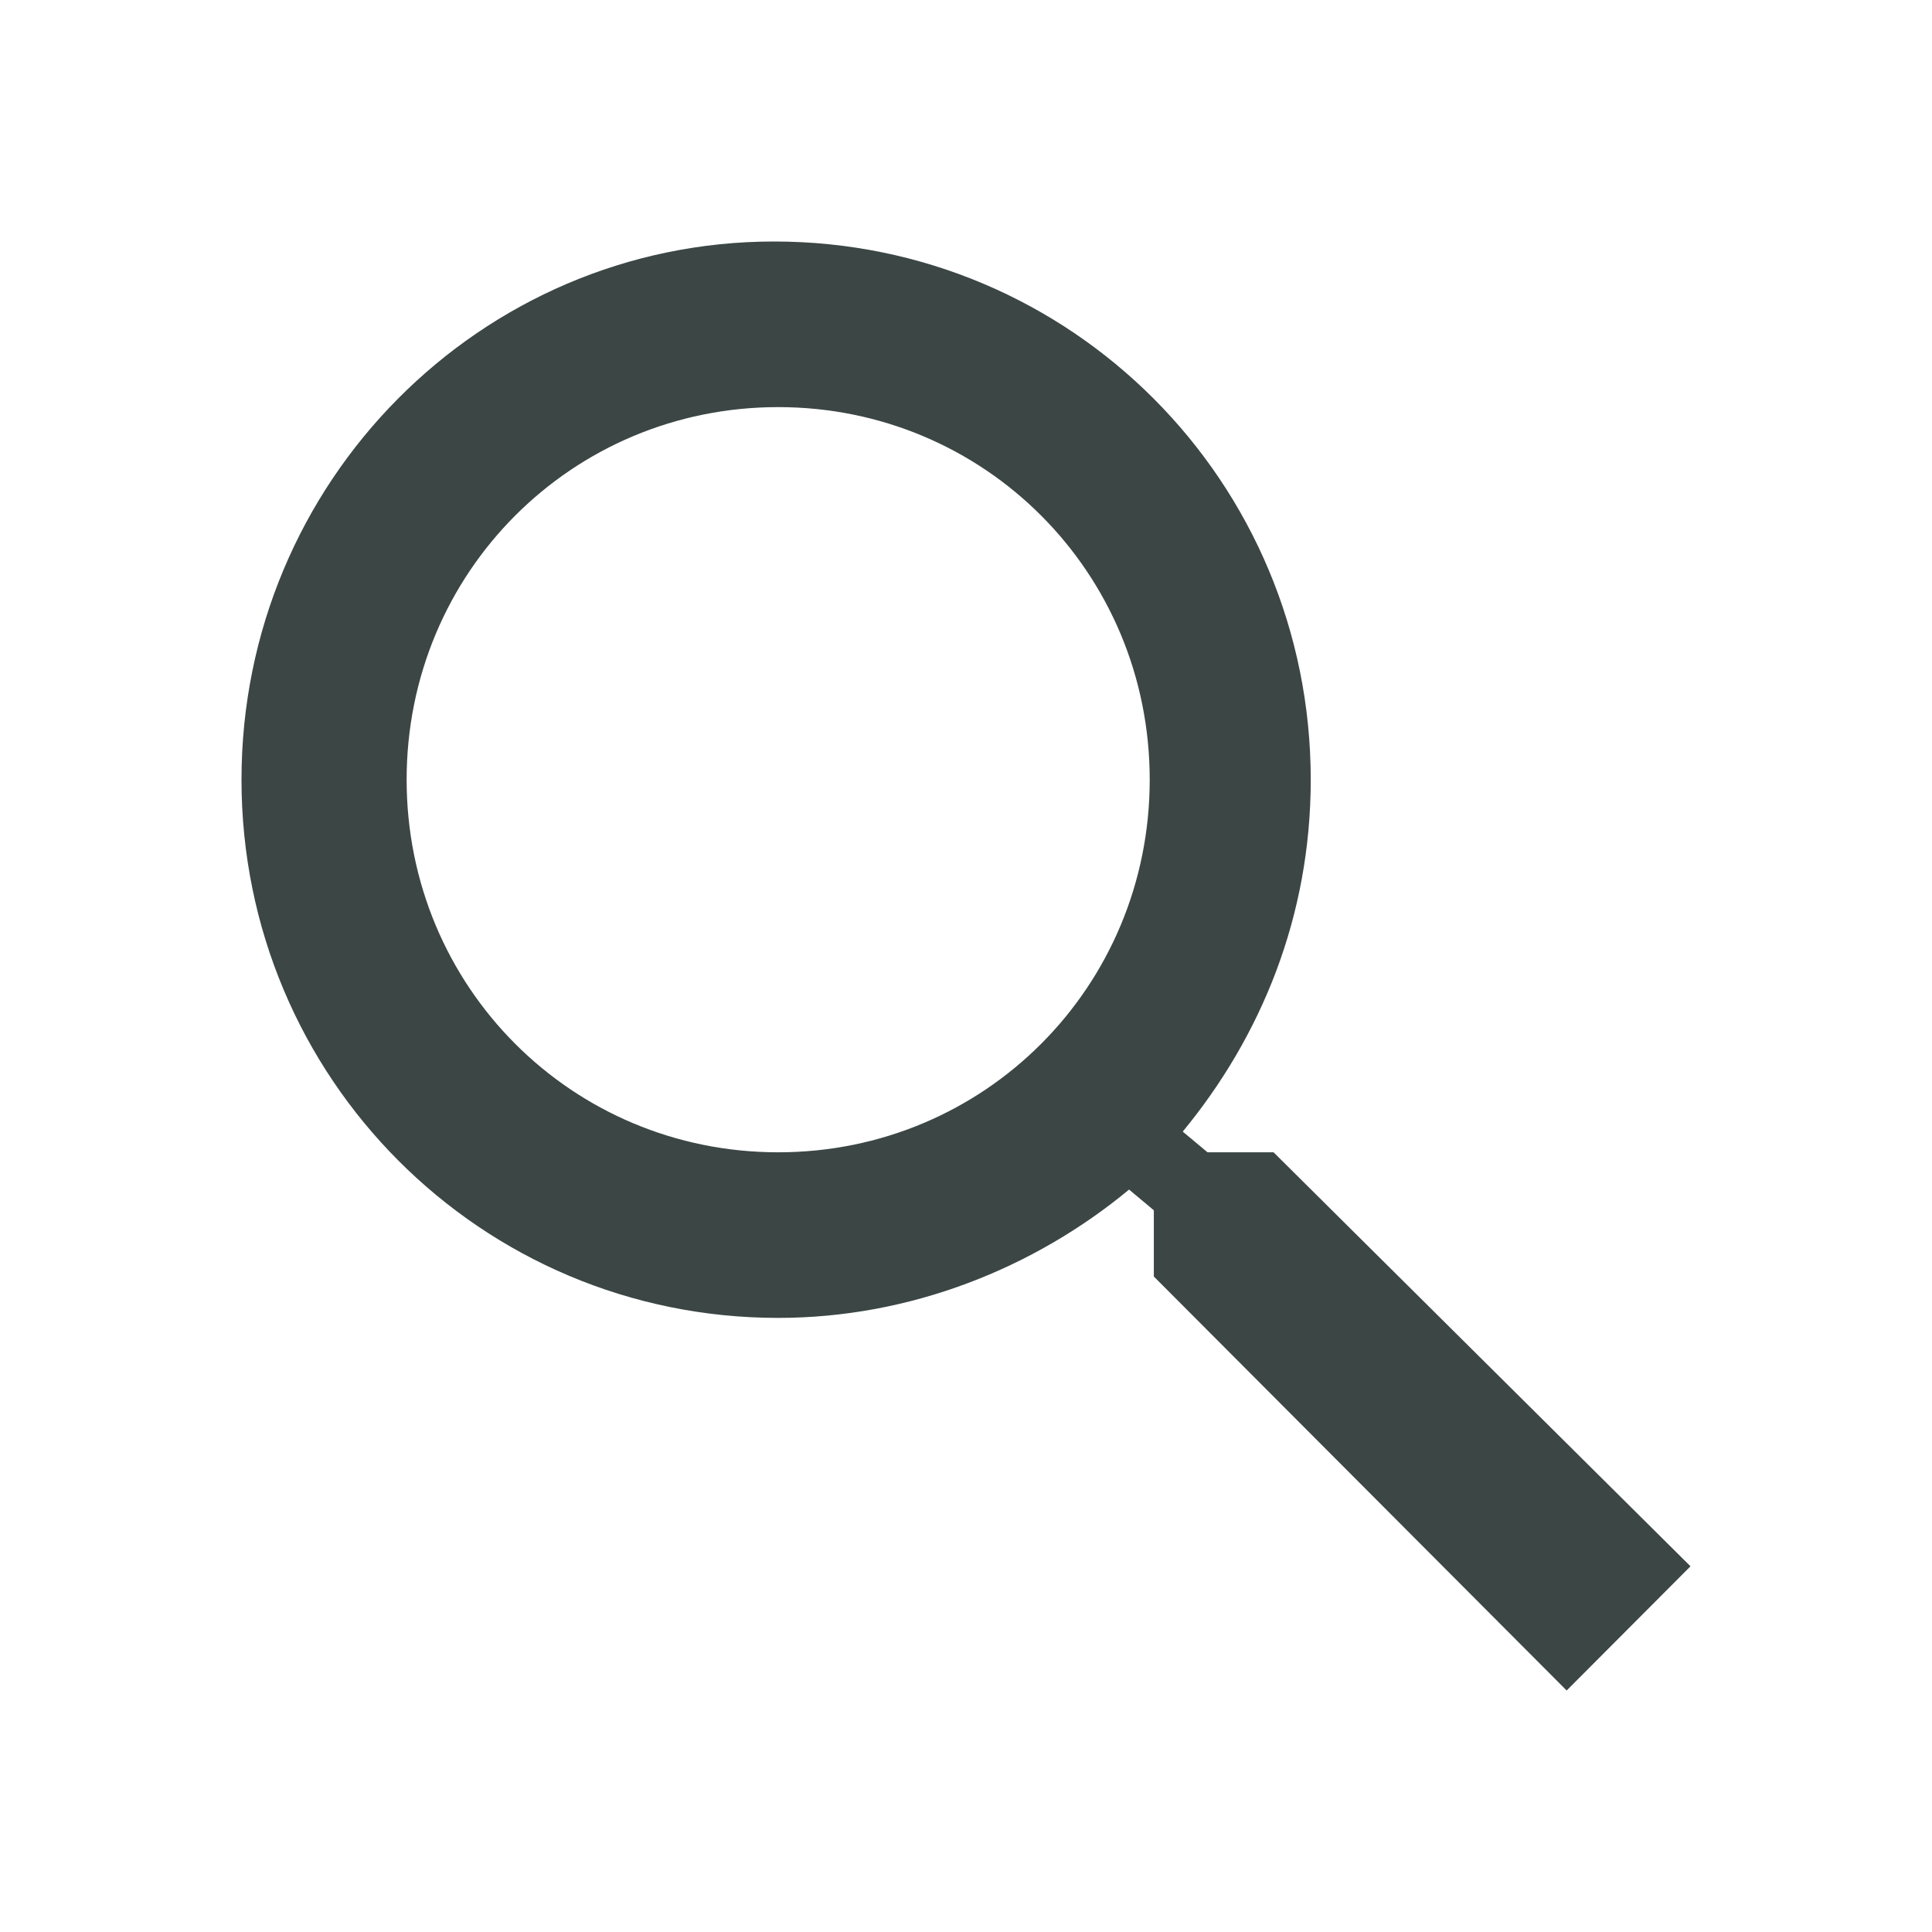
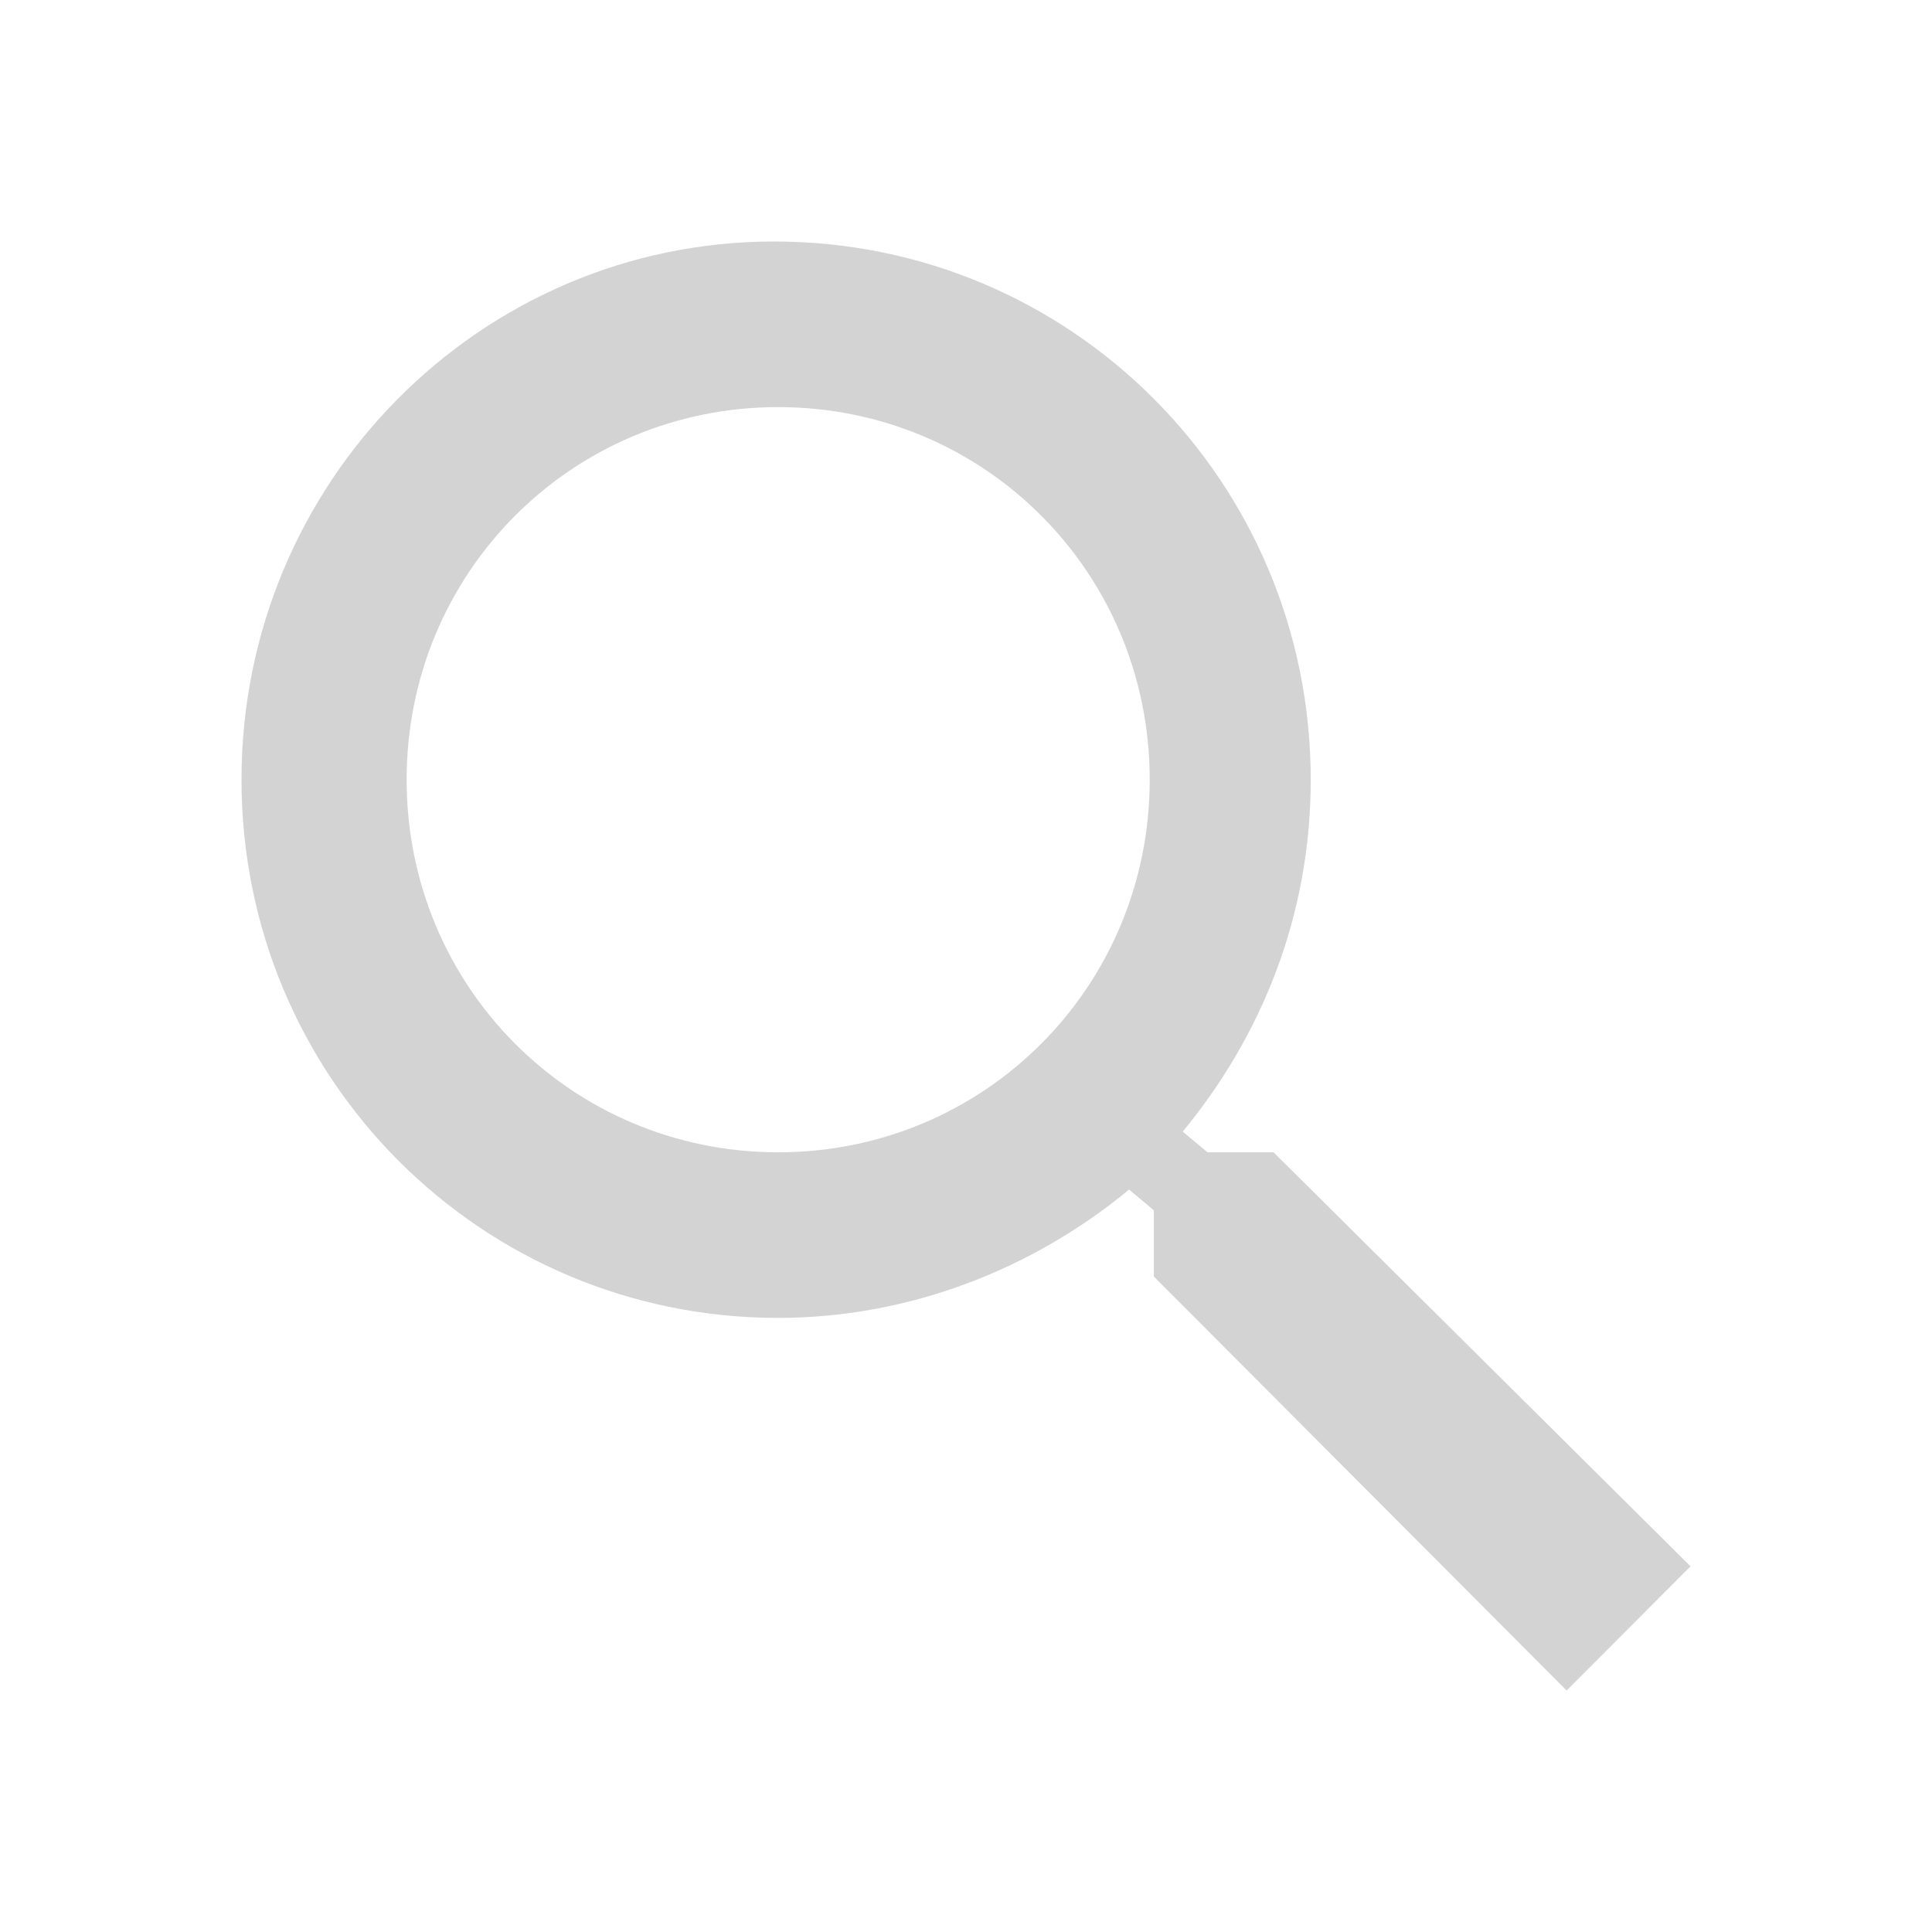
<svg xmlns="http://www.w3.org/2000/svg" viewBox="0 0 512 512">
-   <path fill="#3b4645" d="M337.509 305.372h-17.501l-6.571-5.486c20.791-25.232 33.922-57.054 33.922-93.257C347.358 127.632 283.896 64 205.135 64 127.452 64 64 127.632 64 206.629s63.452 142.628 142.225 142.628c35.011 0 67.831-13.167 92.991-34.008l6.561 5.487v17.551L415.18 448 448 415.086 337.509 305.372zm-131.284 0c-54.702 0-98.463-43.887-98.463-98.743 0-54.858 43.761-98.742 98.463-98.742 54.7 0 98.462 43.884 98.462 98.742 0 54.856-43.762 98.743-98.462 98.743z" />
+   <path fill="#d3d3d3" d="M337.509 305.372h-17.501l-6.571-5.486c20.791-25.232 33.922-57.054 33.922-93.257C347.358 127.632 283.896 64 205.135 64 127.452 64 64 127.632 64 206.629s63.452 142.628 142.225 142.628c35.011 0 67.831-13.167 92.991-34.008l6.561 5.487v17.551L415.18 448 448 415.086 337.509 305.372zm-131.284 0c-54.702 0-98.463-43.887-98.463-98.743 0-54.858 43.761-98.742 98.463-98.742 54.7 0 98.462 43.884 98.462 98.742 0 54.856-43.762 98.743-98.462 98.743z" />
</svg>
